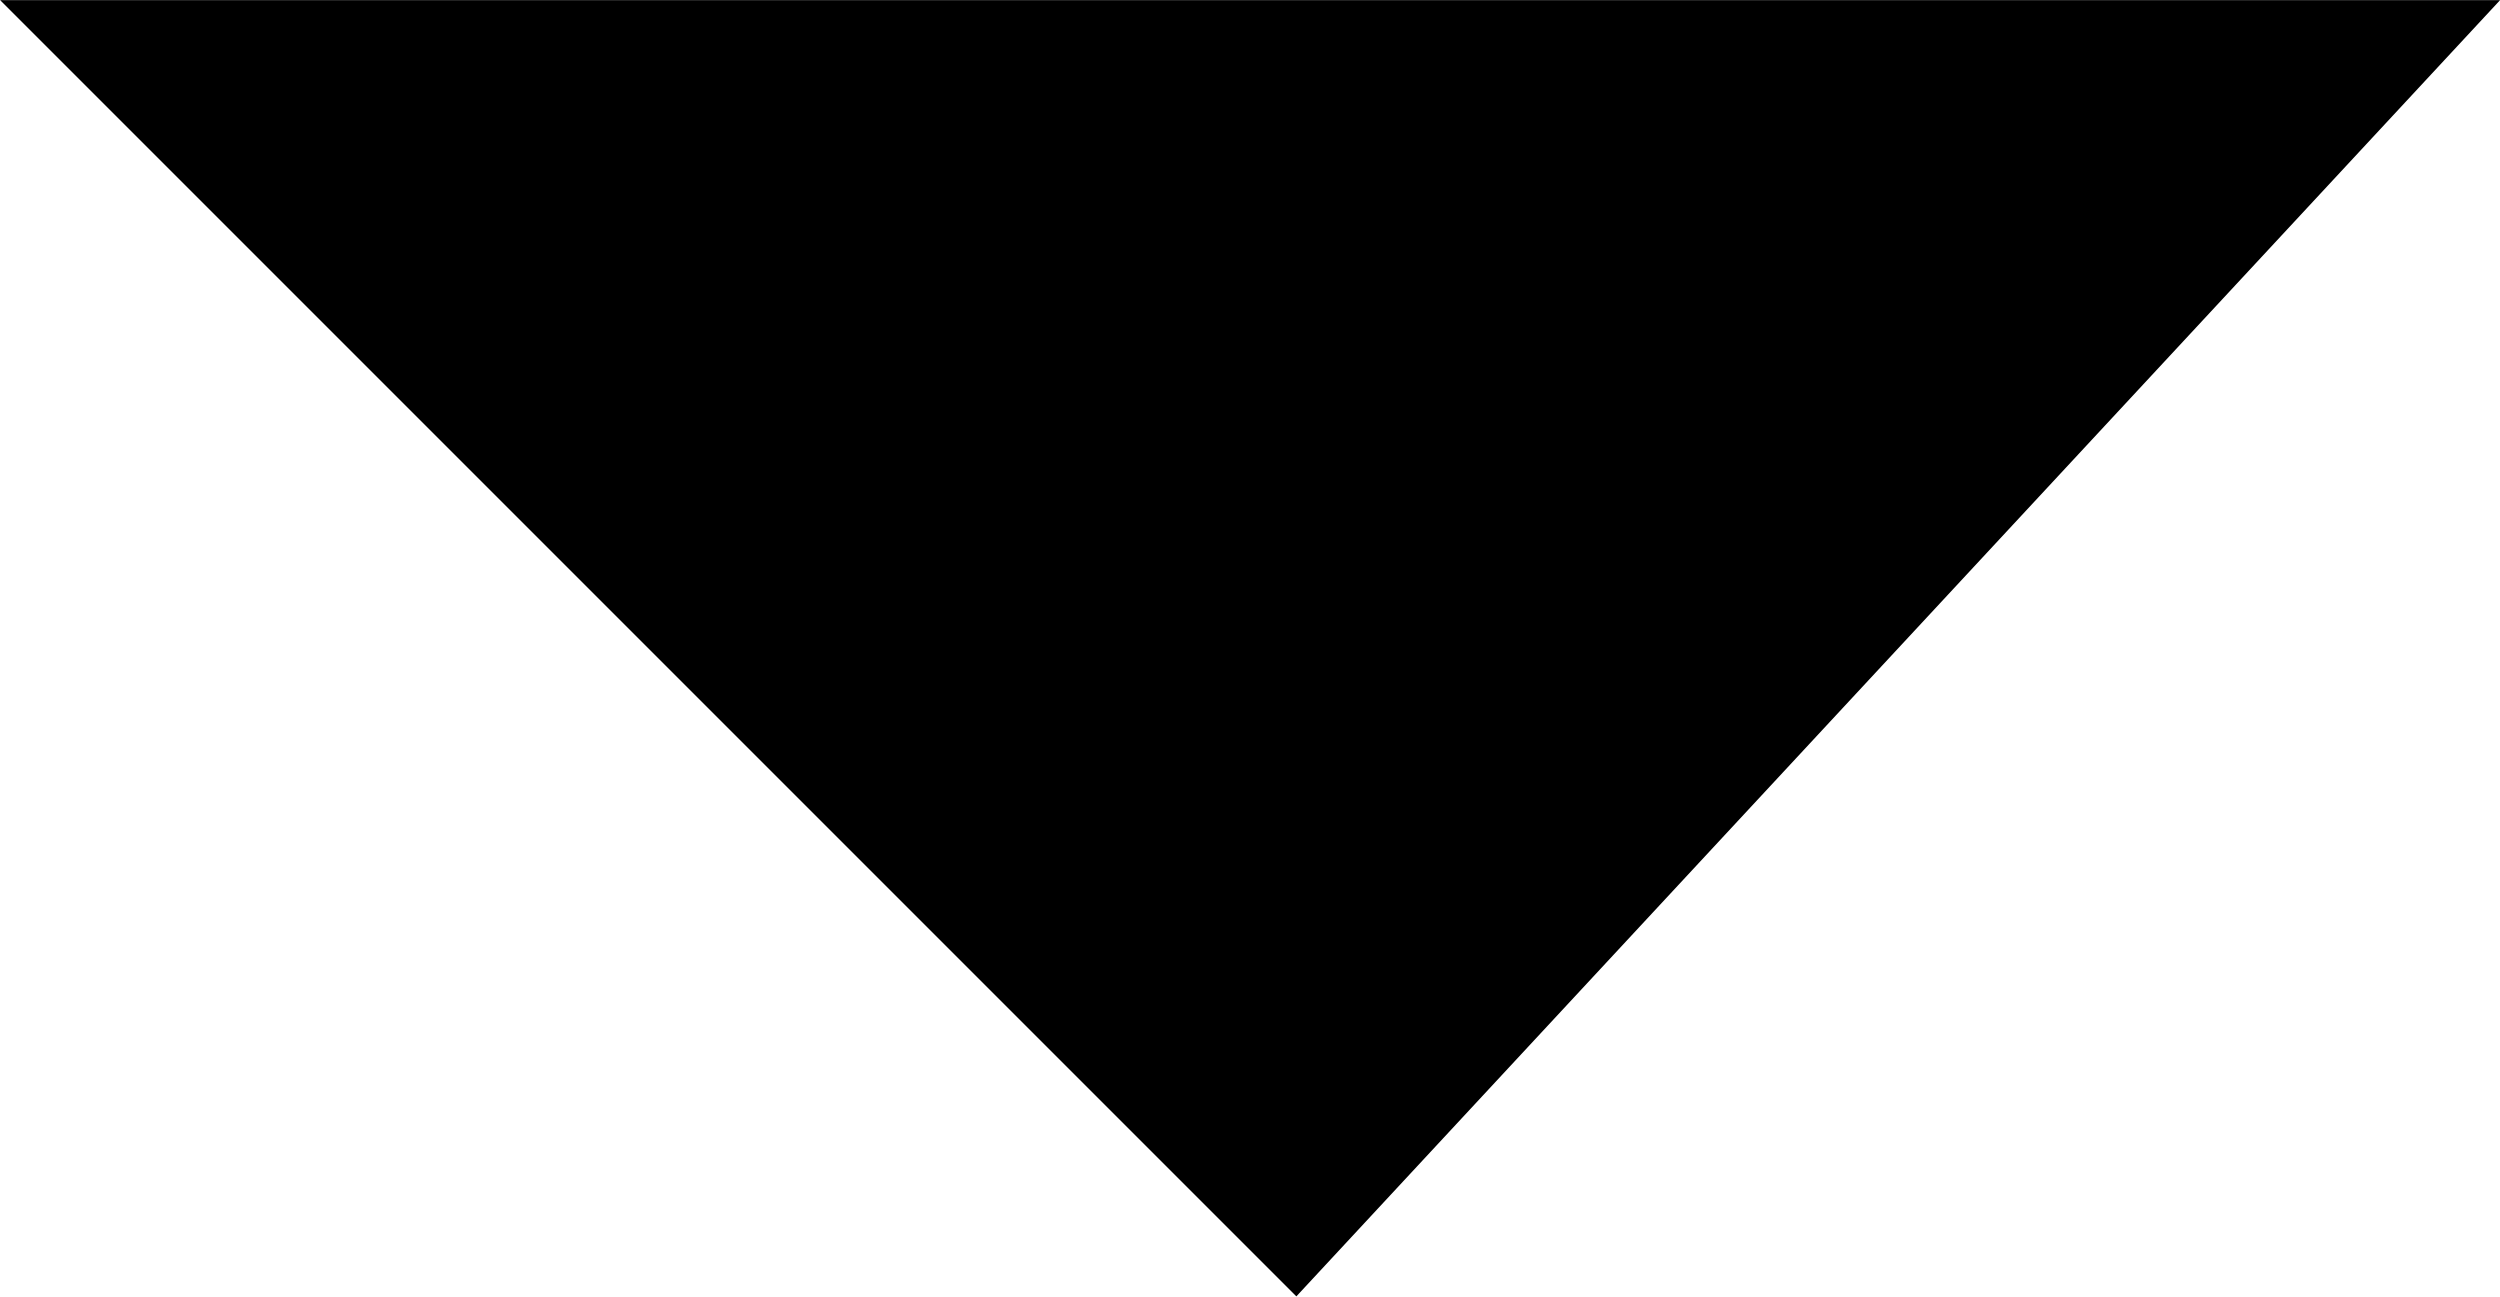
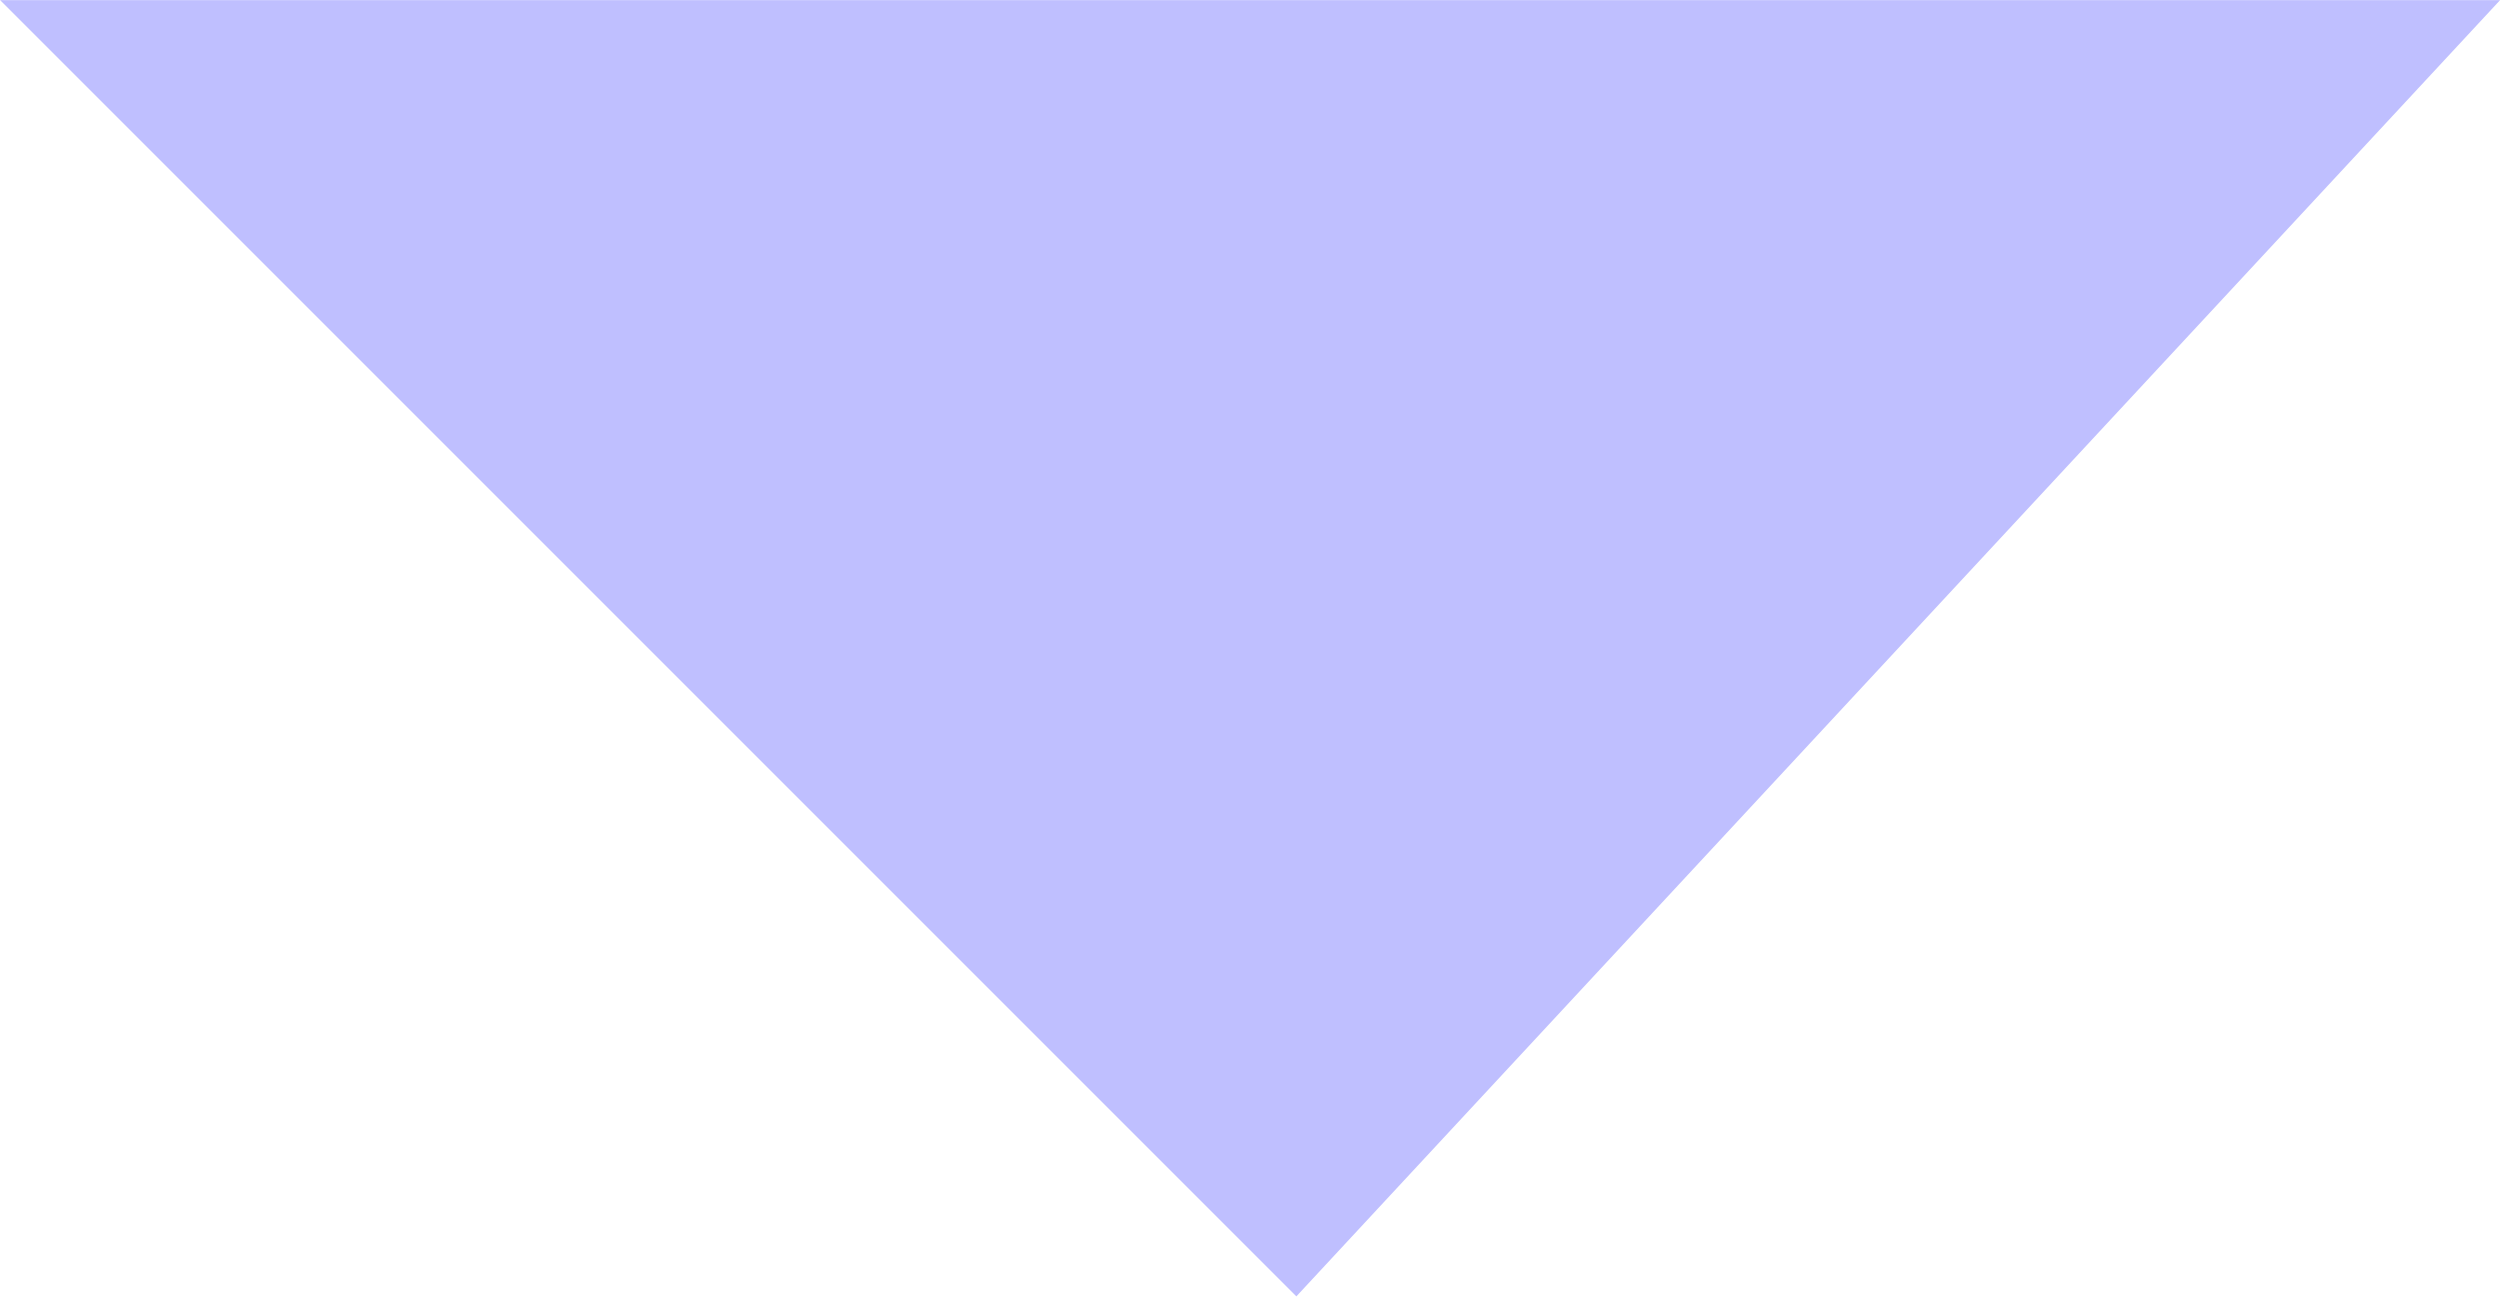
<svg xmlns="http://www.w3.org/2000/svg" width="4.324mm" height="2.242mm" viewBox="0 0 4.324 2.242" version="1.1" id="svg8">
  <defs id="defs2" />
  <g id="layer1" transform="translate(-2.789818,-292.5528)">
-     <path style="opacity:1;vector-effect:none;fill:#000000;fill-opacity:1;stroke:none;stroke-width:0.16;stroke-linecap:round;stroke-linejoin:miter;stroke-miterlimit:4;stroke-dasharray:none;stroke-dashoffset:0;stroke-opacity:1" d="m 5.032,294.795 2.082,-2.242 H 2.79 Z" id="path4755-6" />
+     <path style="opacity:0.25;vector-effect:none;fill:#0000ff;fill-opacity:1;stroke:none;stroke-width:0.16;stroke-linecap:round;stroke-linejoin:miter;stroke-miterlimit:4;stroke-dasharray:none;stroke-dashoffset:0;stroke-opacity:1" d="m 5.032,294.795 2.082,-2.242 H 2.79 Z" id="path4755-6" />
  </g>
</svg>
